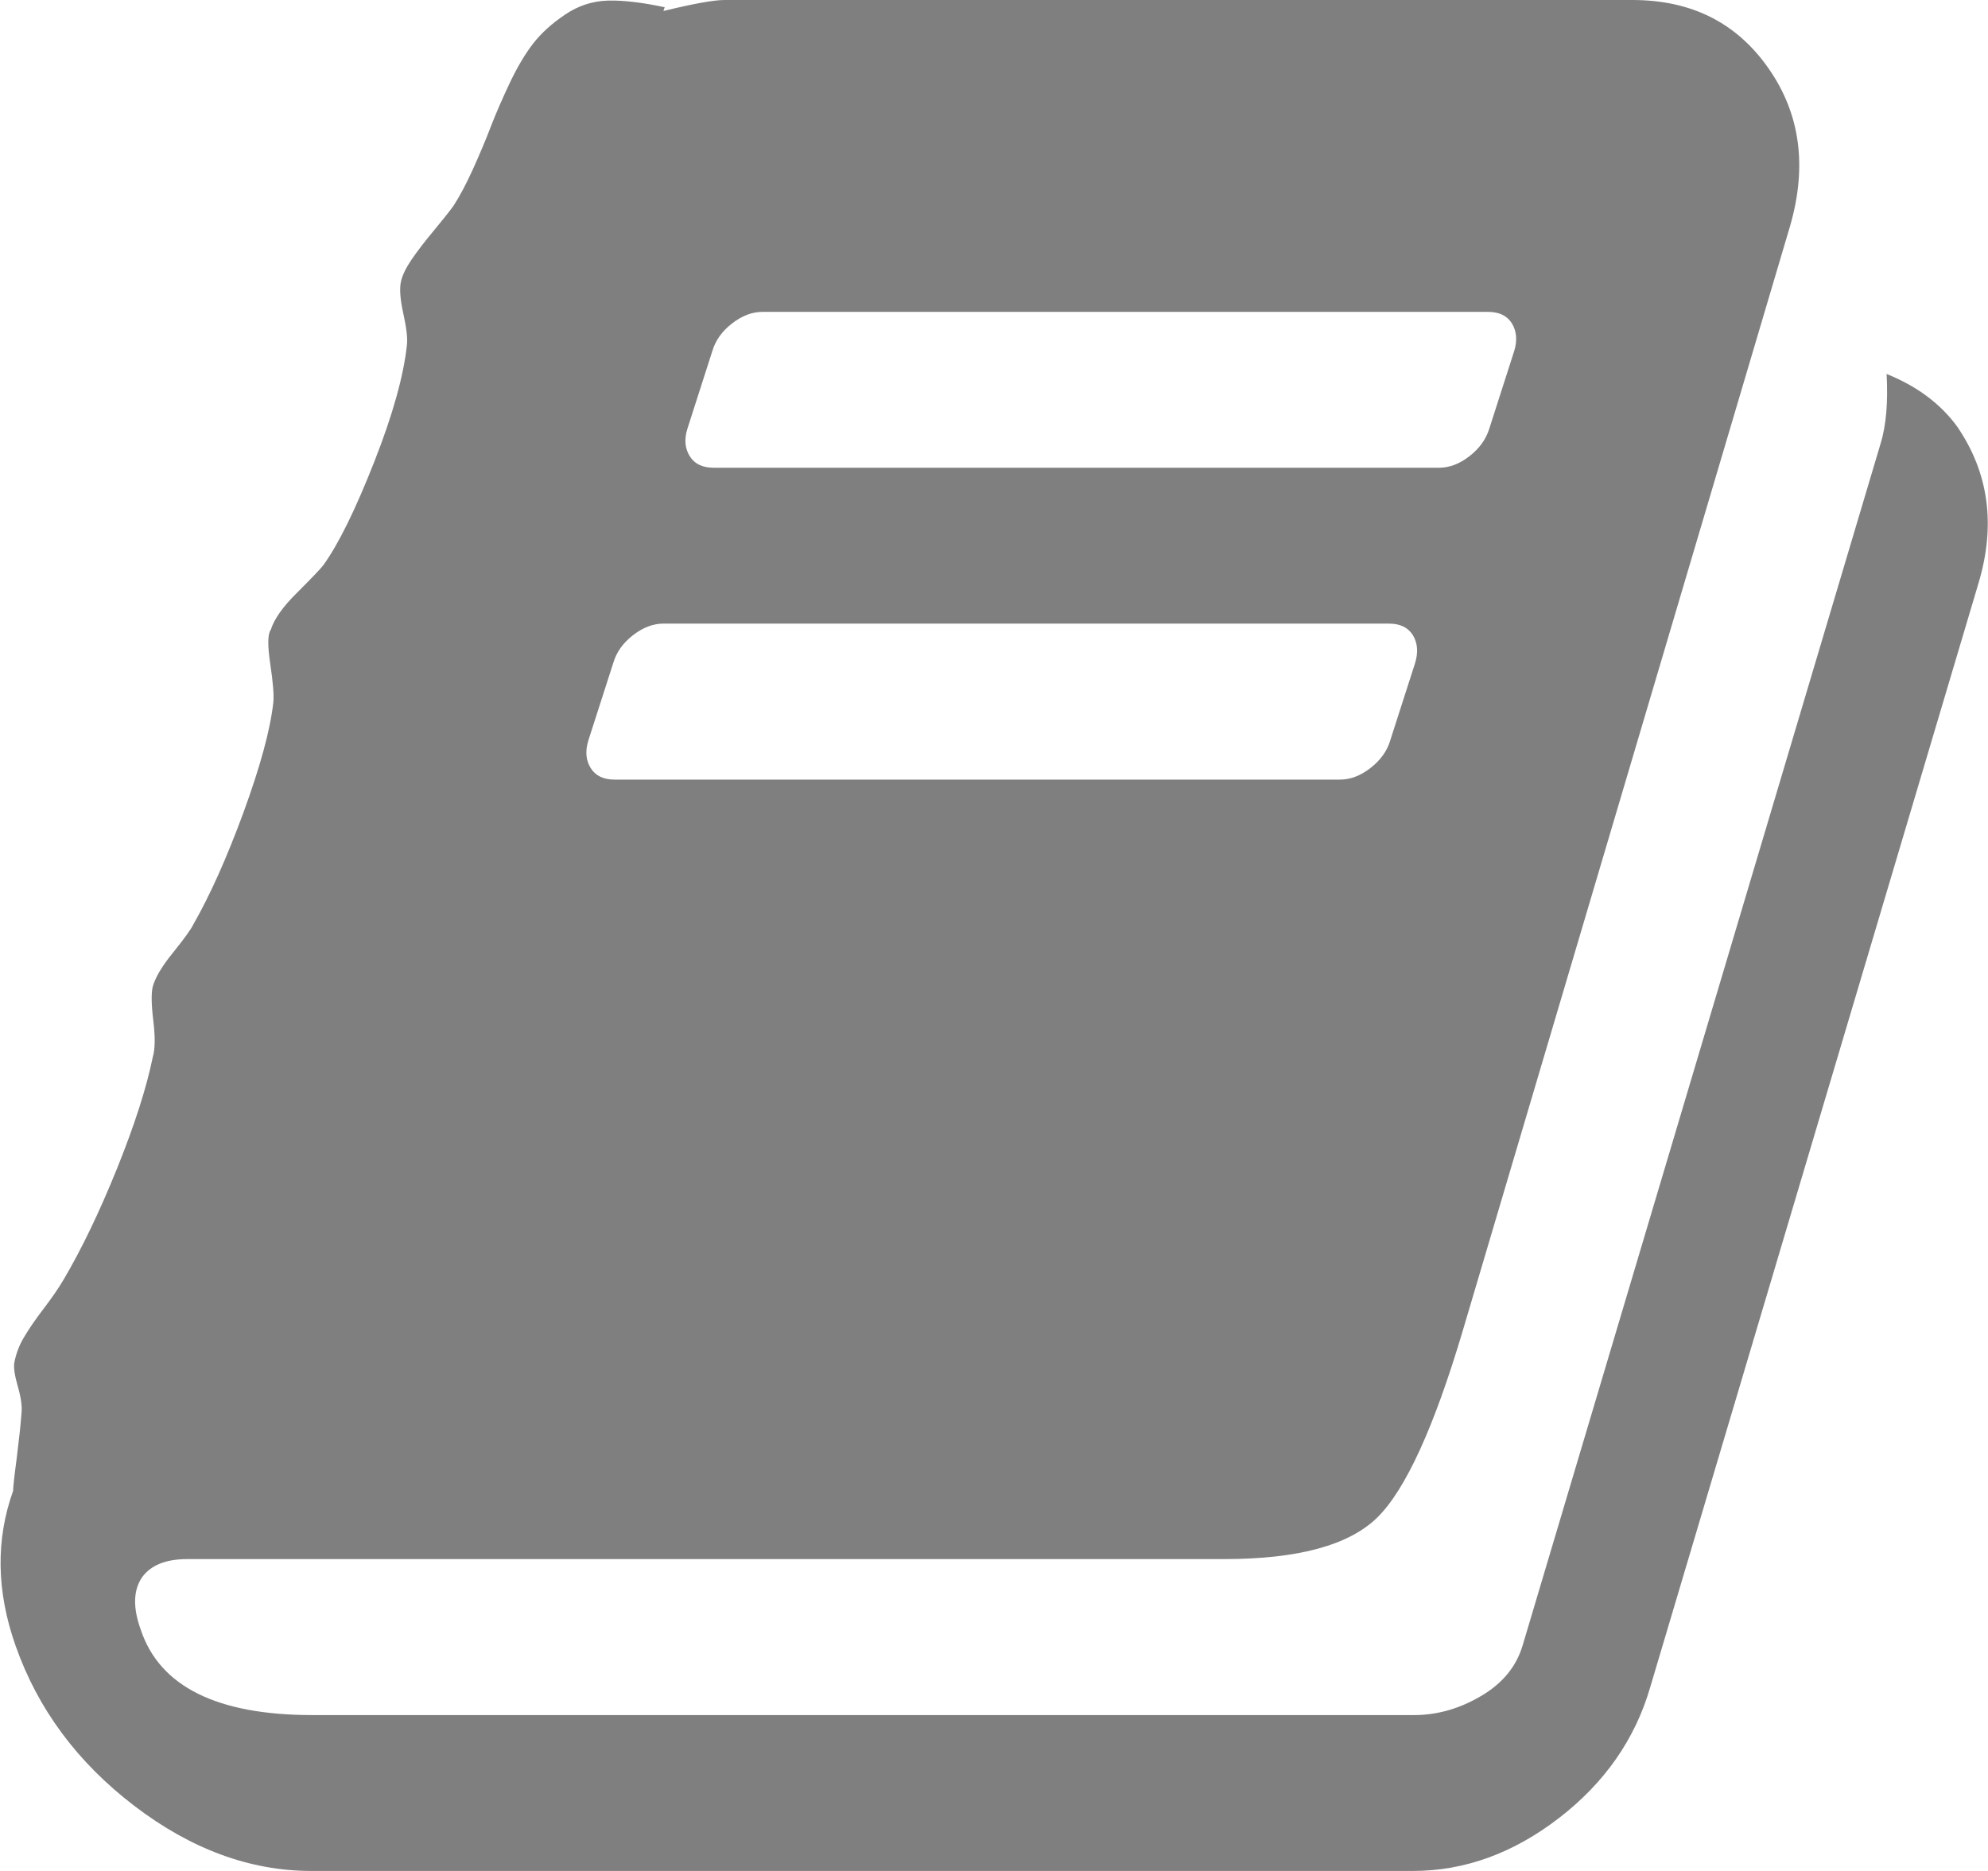
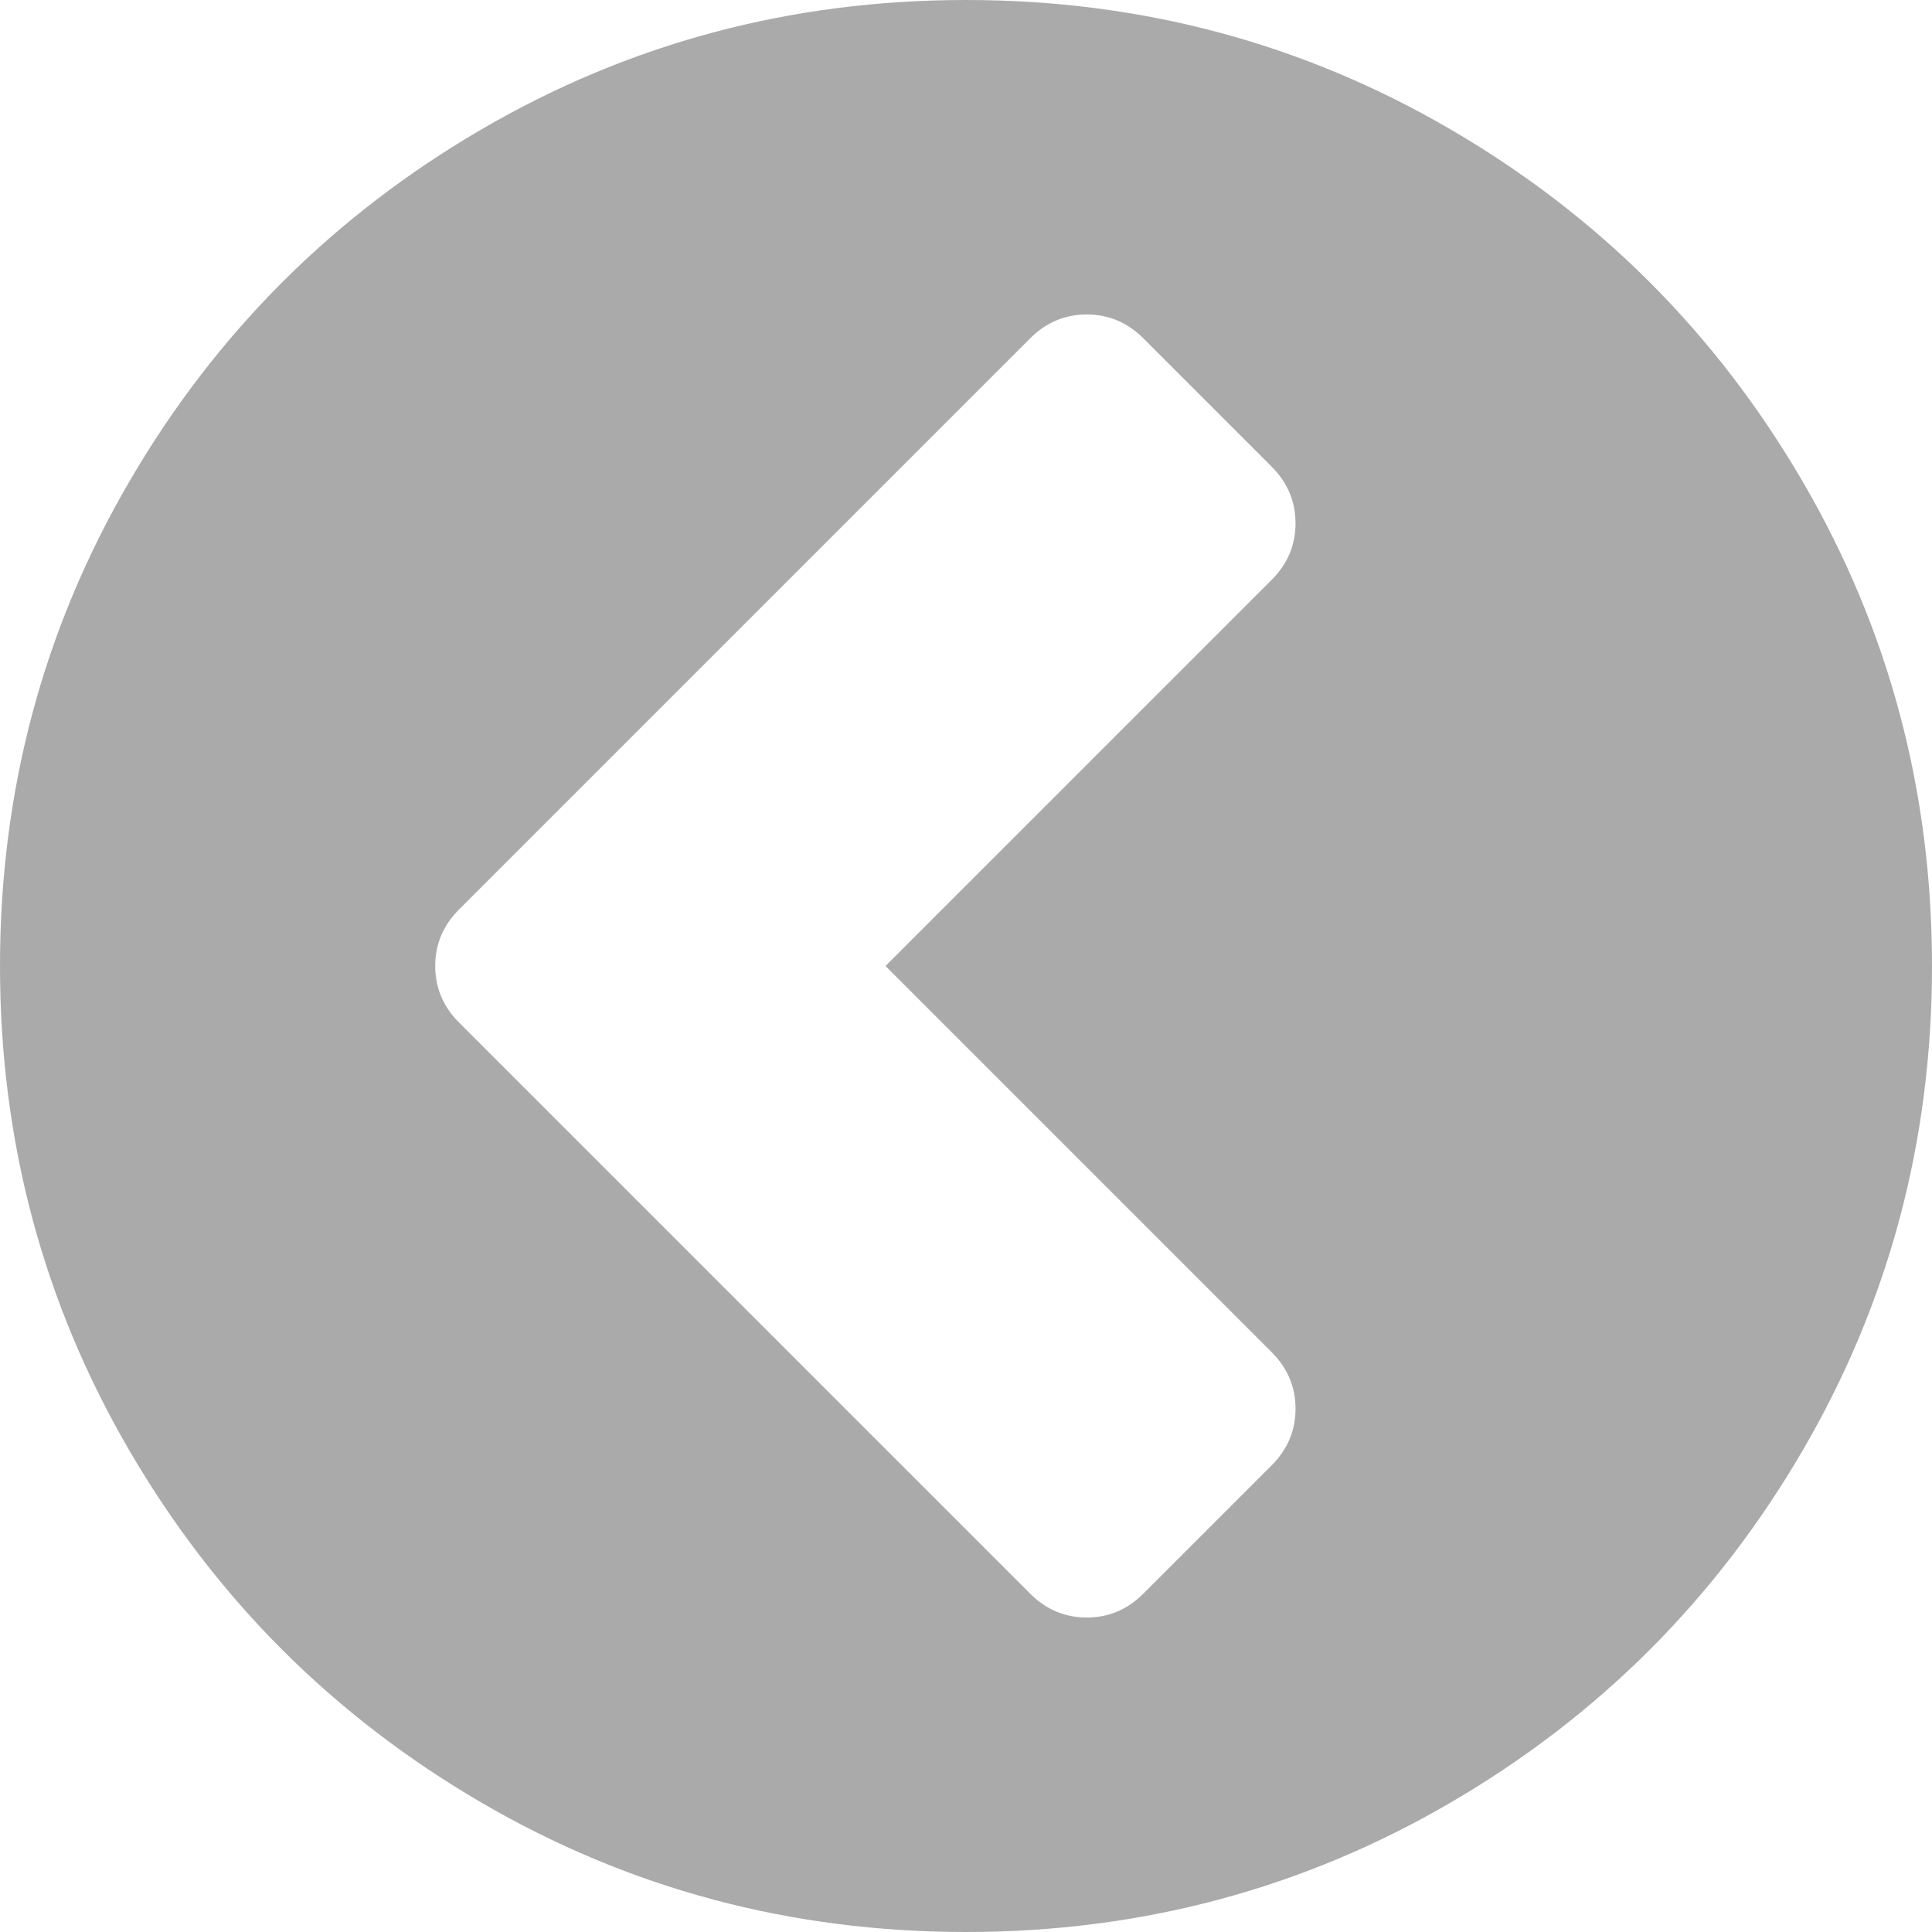
- <svg xmlns="http://www.w3.org/2000/svg" version="1.1" width="17px" height="16px">
-   <g transform="matrix(1 0 0 1 -1369 -366 )">
-     <path d="M 16.133 3.198  C 16.391 3.302  16.592 3.451  16.735 3.646  C 17.007 4.042  17.068 4.49  16.918 4.99  L 14.112 14.427  C 13.983 14.872  13.723 15.245  13.332 15.547  C 12.94 15.849  12.524 16  12.082 16  L 2.663 16  C 2.139 16  1.634 15.814  1.148 15.443  C 0.662 15.071  0.323 14.615  0.133 14.073  C -0.031 13.608  -0.037 13.167  0.112 12.75  C 0.112 12.722  0.122 12.628  0.143 12.469  C 0.163 12.309  0.177 12.181  0.184 12.083  C 0.19 12.028  0.18 11.953  0.153 11.859  C 0.126 11.766  0.116 11.698  0.122 11.656  C 0.136 11.58  0.163 11.507  0.204 11.438  C 0.245 11.368  0.301 11.286  0.372 11.193  C 0.444 11.099  0.5 11.017  0.541 10.948  C 0.697 10.684  0.85 10.366  1 9.995  C 1.15 9.623  1.252 9.306  1.306 9.042  C 1.327 8.972  1.328 8.868  1.311 8.729  C 1.294 8.59  1.293 8.493  1.306 8.438  C 1.327 8.361  1.384 8.264  1.48 8.146  C 1.575 8.028  1.633 7.948  1.653 7.906  C 1.796 7.656  1.939 7.337  2.082 6.948  C 2.224 6.559  2.31 6.247  2.337 6.01  C 2.344 5.948  2.335 5.837  2.311 5.677  C 2.287 5.517  2.289 5.42  2.316 5.385  C 2.344 5.295  2.418 5.189  2.541 5.068  C 2.663 4.946  2.738 4.868  2.765 4.833  C 2.895 4.653  3.039 4.359  3.199 3.953  C 3.359 3.547  3.452 3.212  3.48 2.948  C 3.486 2.892  3.476 2.804  3.449 2.682  C 3.422 2.561  3.415 2.469  3.429 2.406  C 3.442 2.351  3.473 2.288  3.52 2.219  C 3.568 2.149  3.629 2.069  3.704 1.979  C 3.779 1.889  3.837 1.816  3.878 1.76  C 3.932 1.677  3.988 1.571  4.046 1.443  C 4.104 1.314  4.155 1.193  4.199 1.078  C 4.243 0.964  4.298 0.839  4.362 0.703  C 4.427 0.568  4.493 0.457  4.561 0.37  C 4.629 0.283  4.719 0.201  4.832 0.125  C 4.944 0.049  5.066 0.009  5.199 0.005  C 5.332 0.002  5.493 0.021  5.684 0.062  L 5.673 0.094  C 5.932 0.031  6.105 0  6.194 0  L 13.959 0  C 14.463 0  14.85 0.194  15.122 0.583  C 15.395 0.972  15.456 1.424  15.306 1.938  L 12.51 11.375  C 12.265 12.201  12.022 12.734  11.781 12.974  C 11.539 13.214  11.102 13.333  10.469 13.333  L 1.602 13.333  C 1.418 13.333  1.289 13.385  1.214 13.49  C 1.139 13.601  1.136 13.75  1.204 13.938  C 1.367 14.424  1.857 14.667  2.673 14.667  L 12.092 14.667  C 12.289 14.667  12.48 14.613  12.663 14.505  C 12.847 14.398  12.966 14.253  13.02 14.073  L 16.082 3.792  C 16.129 3.639  16.146 3.441  16.133 3.198  Z M 6.092 3  L 5.878 3.667  C 5.85 3.757  5.857 3.835  5.898 3.901  C 5.939 3.967  6.007 4  6.102 4  L 12.306 4  C 12.395 4  12.481 3.967  12.566 3.901  C 12.651 3.835  12.707 3.757  12.735 3.667  L 12.949 3  C 12.976 2.91  12.969 2.832  12.929 2.766  C 12.888 2.7  12.82 2.667  12.724 2.667  L 6.52 2.667  C 6.432 2.667  6.345 2.7  6.26 2.766  C 6.175 2.832  6.119 2.91  6.092 3  Z M 5.245 5.667  L 5.031 6.333  C 5.003 6.424  5.01 6.502  5.051 6.568  C 5.092 6.634  5.16 6.667  5.255 6.667  L 11.459 6.667  C 11.548 6.667  11.634 6.634  11.719 6.568  C 11.804 6.502  11.861 6.424  11.888 6.333  L 12.102 5.667  C 12.129 5.576  12.122 5.498  12.082 5.432  C 12.041 5.366  11.973 5.333  11.878 5.333  L 5.673 5.333  C 5.585 5.333  5.498 5.366  5.413 5.432  C 5.328 5.498  5.272 5.576  5.245 5.667  Z " fill-rule="nonzero" fill="#7f7f7f" stroke="none" transform="matrix(1 0 0 1 1369 366 )" />
+ <svg xmlns="http://www.w3.org/2000/svg" version="1.1" width="30px" height="30px">
+   <g transform="matrix(1 0 0 1 -1359 -306 )">
+     <path d="M 16.875 25.117  C 17.214 25.117  17.507 24.993  17.754 24.746  L 19.746 22.754  C 19.993 22.507  20.117 22.214  20.117 21.875  C 20.117 21.536  19.993 21.243  19.746 20.996  L 13.75 15  L 19.746 9.004  C 19.993 8.757  20.117 8.464  20.117 8.125  C 20.117 7.786  19.993 7.493  19.746 7.246  L 17.754 5.254  C 17.507 5.007  17.214 4.883  16.875 4.883  C 16.536 4.883  16.243 5.007  15.996 5.254  L 7.129 14.121  C 6.882 14.368  6.758 14.661  6.758 15  C 6.758 15.339  6.882 15.632  7.129 15.879  L 15.996 24.746  C 16.243 24.993  16.536 25.117  16.875 25.117  Z M 27.988 7.471  C 29.329 9.769  30 12.279  30 15  C 30 17.721  29.329 20.231  27.988 22.529  C 26.647 24.827  24.827 26.647  22.529 27.988  C 20.231 29.329  17.721 30  15 30  C 12.279 30  9.769 29.329  7.471 27.988  C 5.173 26.647  3.353 24.827  2.012 22.529  C 0.671 20.231  0 17.721  0 15  C 0 12.279  0.671 9.769  2.012 7.471  C 3.353 5.173  5.173 3.353  7.471 2.012  C 9.769 0.671  12.279 0  15 0  C 17.721 0  20.231 0.671  22.529 2.012  C 24.827 3.353  26.647 5.173  27.988 7.471  Z " fill-rule="nonzero" fill="#aaaaaa" stroke="none" transform="matrix(1 0 0 1 1359 306 )" />
  </g>
</svg>
